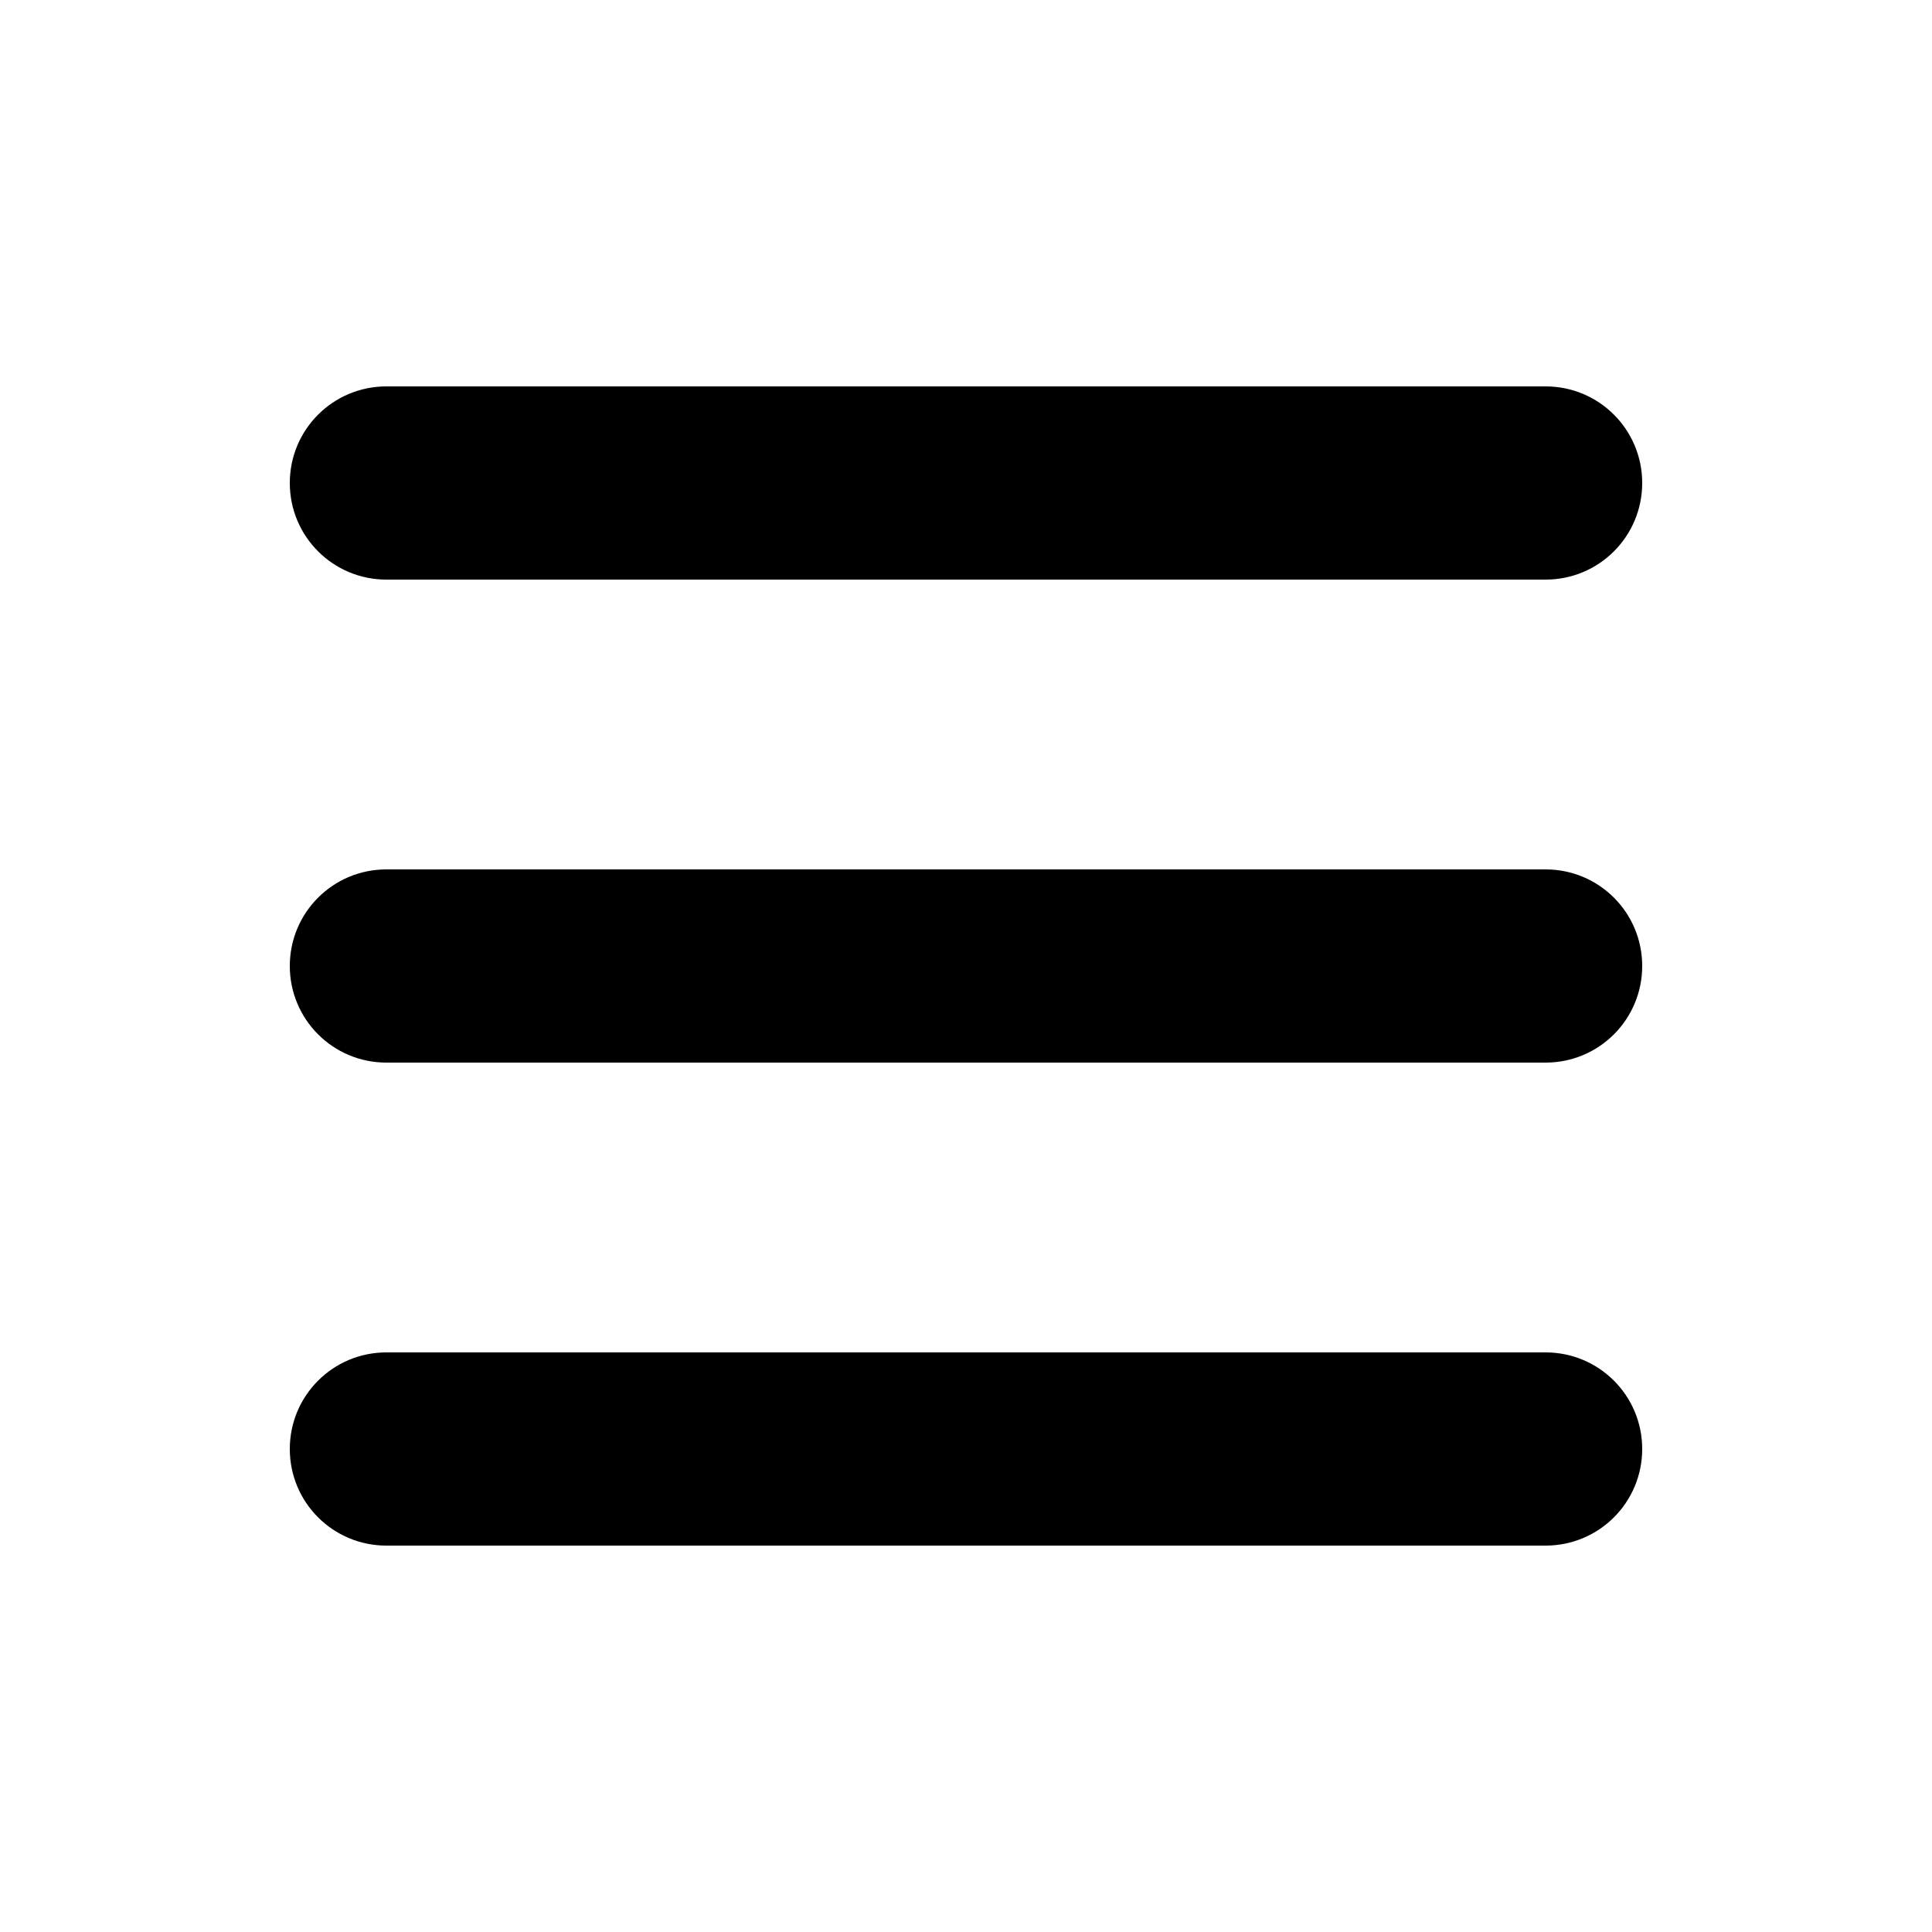
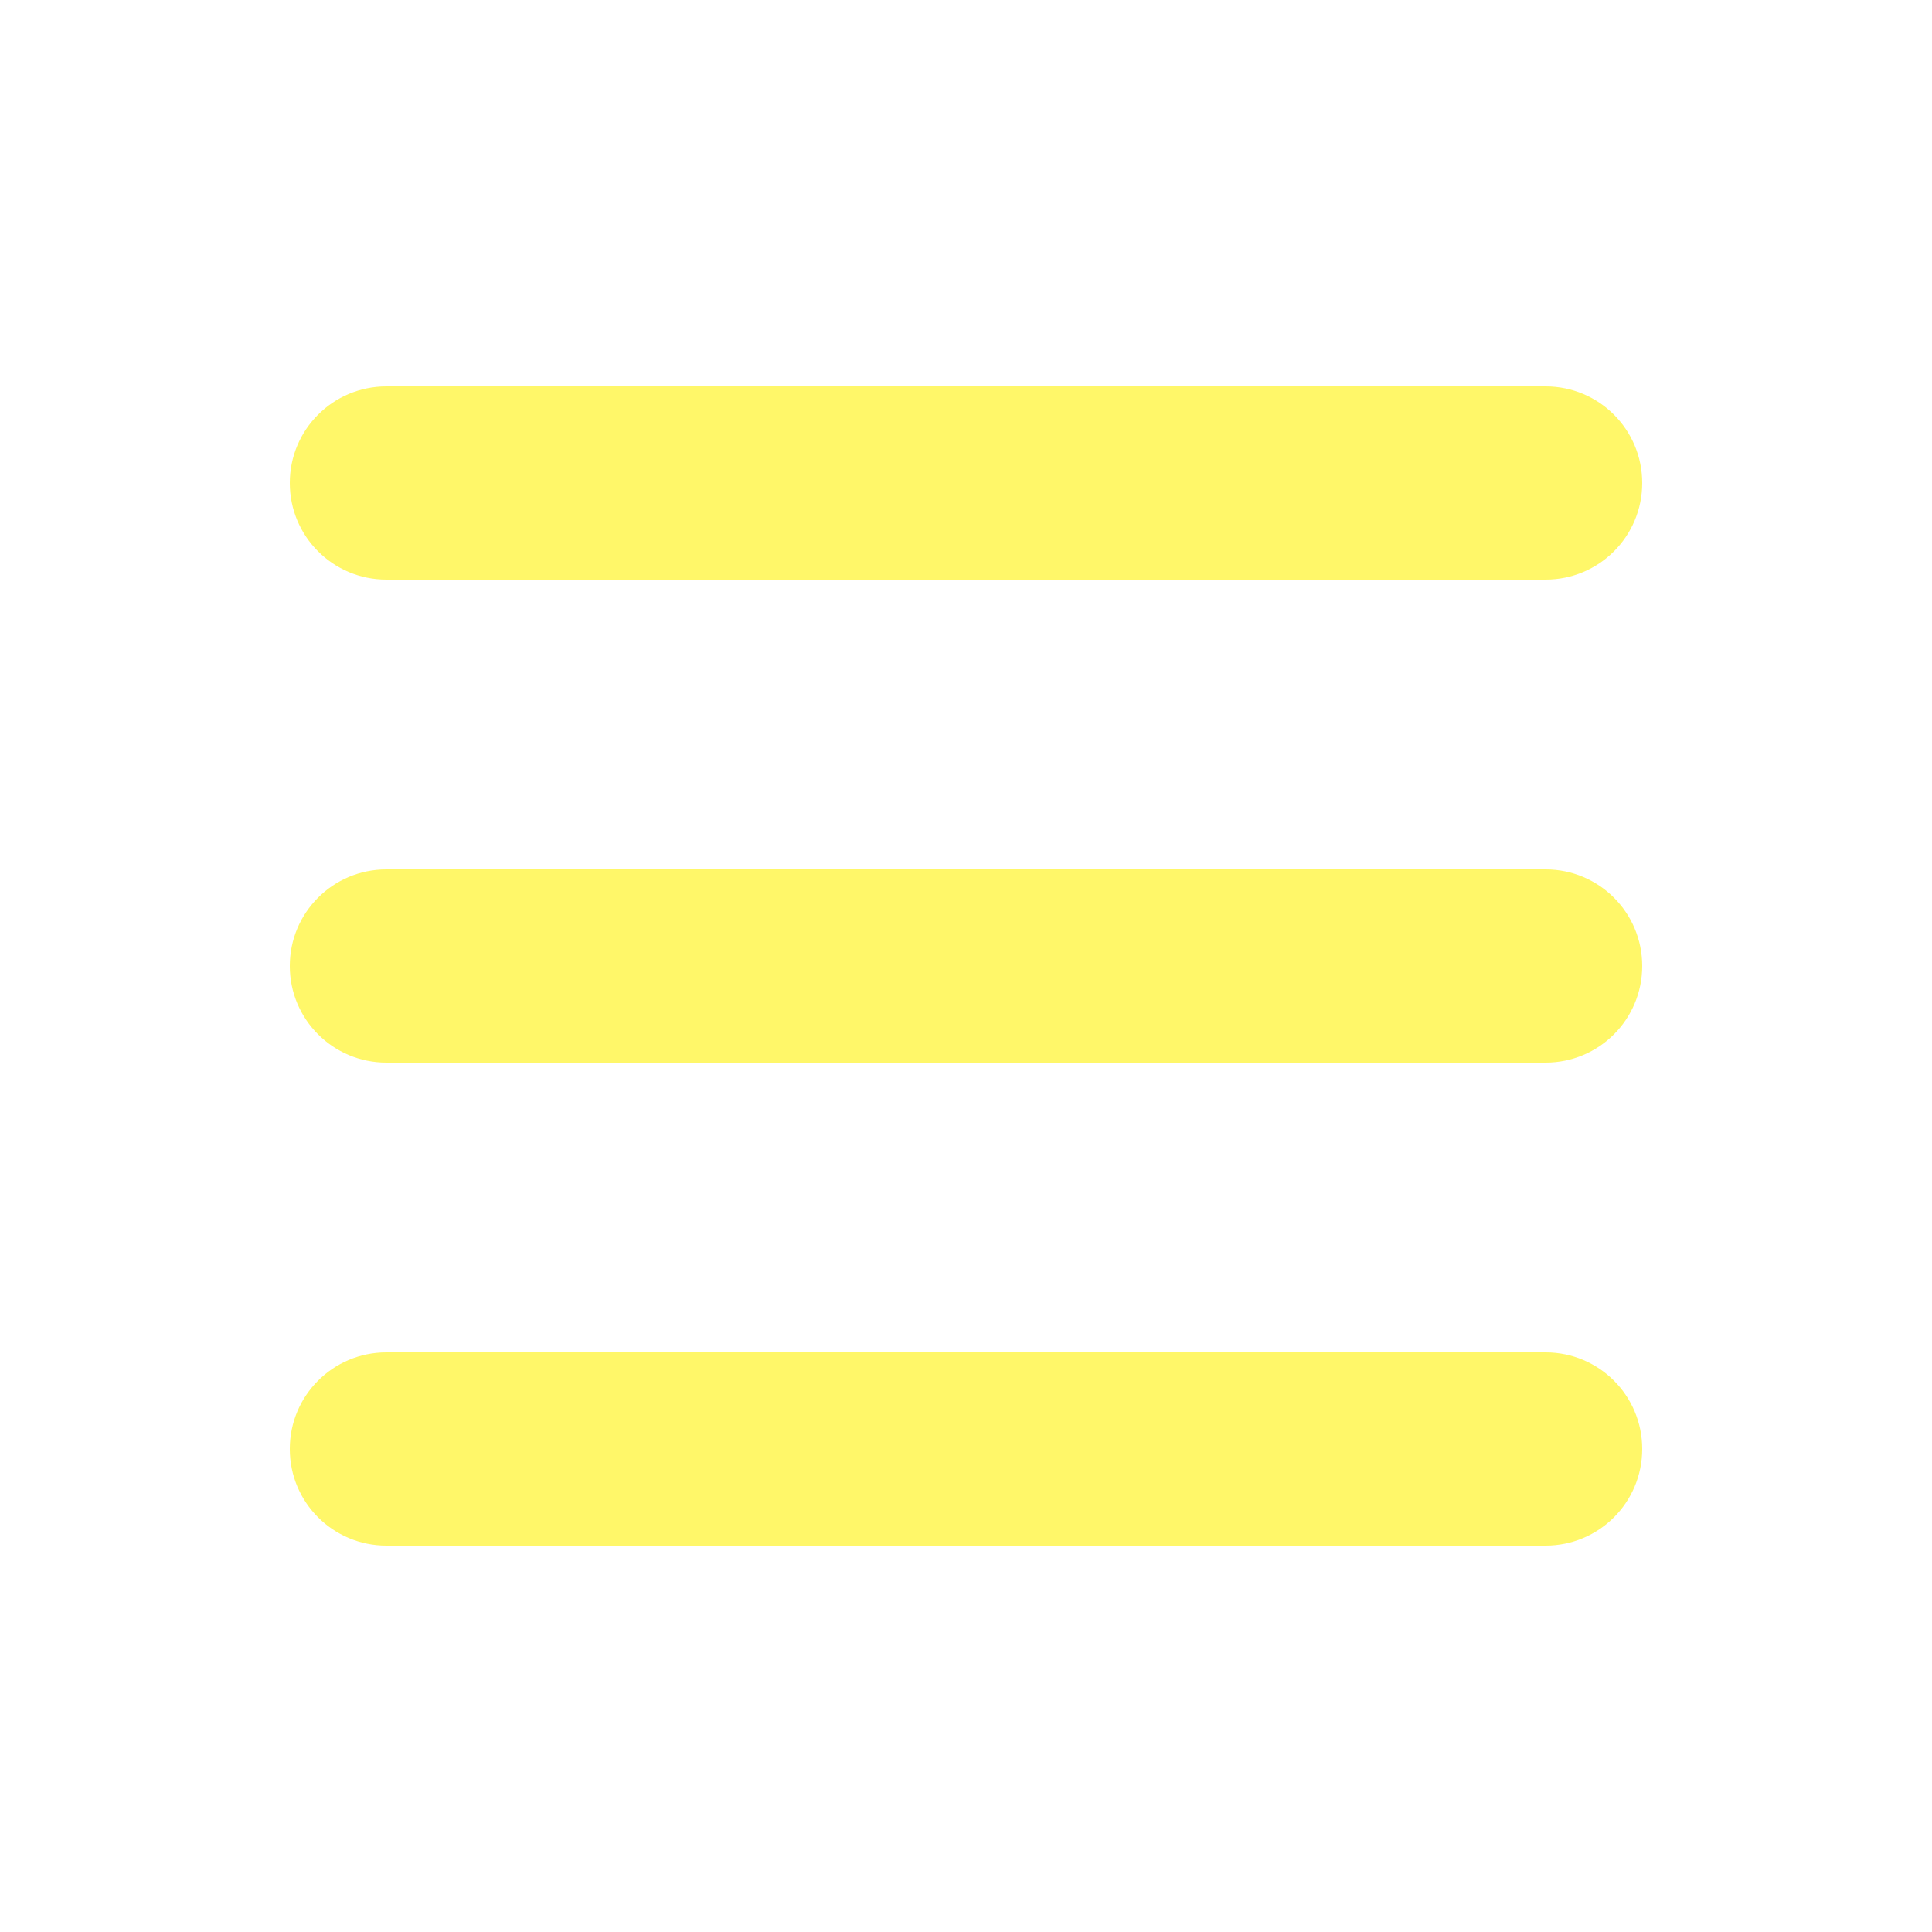
<svg xmlns="http://www.w3.org/2000/svg" viewBox="0 0 640 640">
-   <path d="M96 160C96 142.3 110.3 128 128 128L512 128C529.7 128 544 142.3 544 160C544 177.7 529.7 192 512 192L128 192C110.3 192 96 177.7 96 160zM96 320C96 302.3 110.3 288 128 288L512 288C529.7 288 544 302.3 544 320C544 337.7 529.7 352 512 352L128 352C110.3 352 96 337.7 96 320zM544 480C544 497.7 529.7 512 512 512L128 512C110.3 512 96 497.7 96 480C96 462.3 110.3 448 128 448L512 448C529.7 448 544 462.3 544 480z" />
+   <path fill="#fff769" d="M96 160C96 142.3 110.3 128 128 128L512 128C529.7 128 544 142.3 544 160C544 177.7 529.7 192 512 192L128 192C110.3 192 96 177.7 96 160zM96 320C96 302.3 110.3 288 128 288L512 288C529.7 288 544 302.3 544 320C544 337.7 529.7 352 512 352L128 352C110.3 352 96 337.7 96 320zM544 480C544 497.7 529.7 512 512 512L128 512C110.3 512 96 497.7 96 480C96 462.3 110.3 448 128 448L512 448C529.7 448 544 462.3 544 480z" />
</svg>
